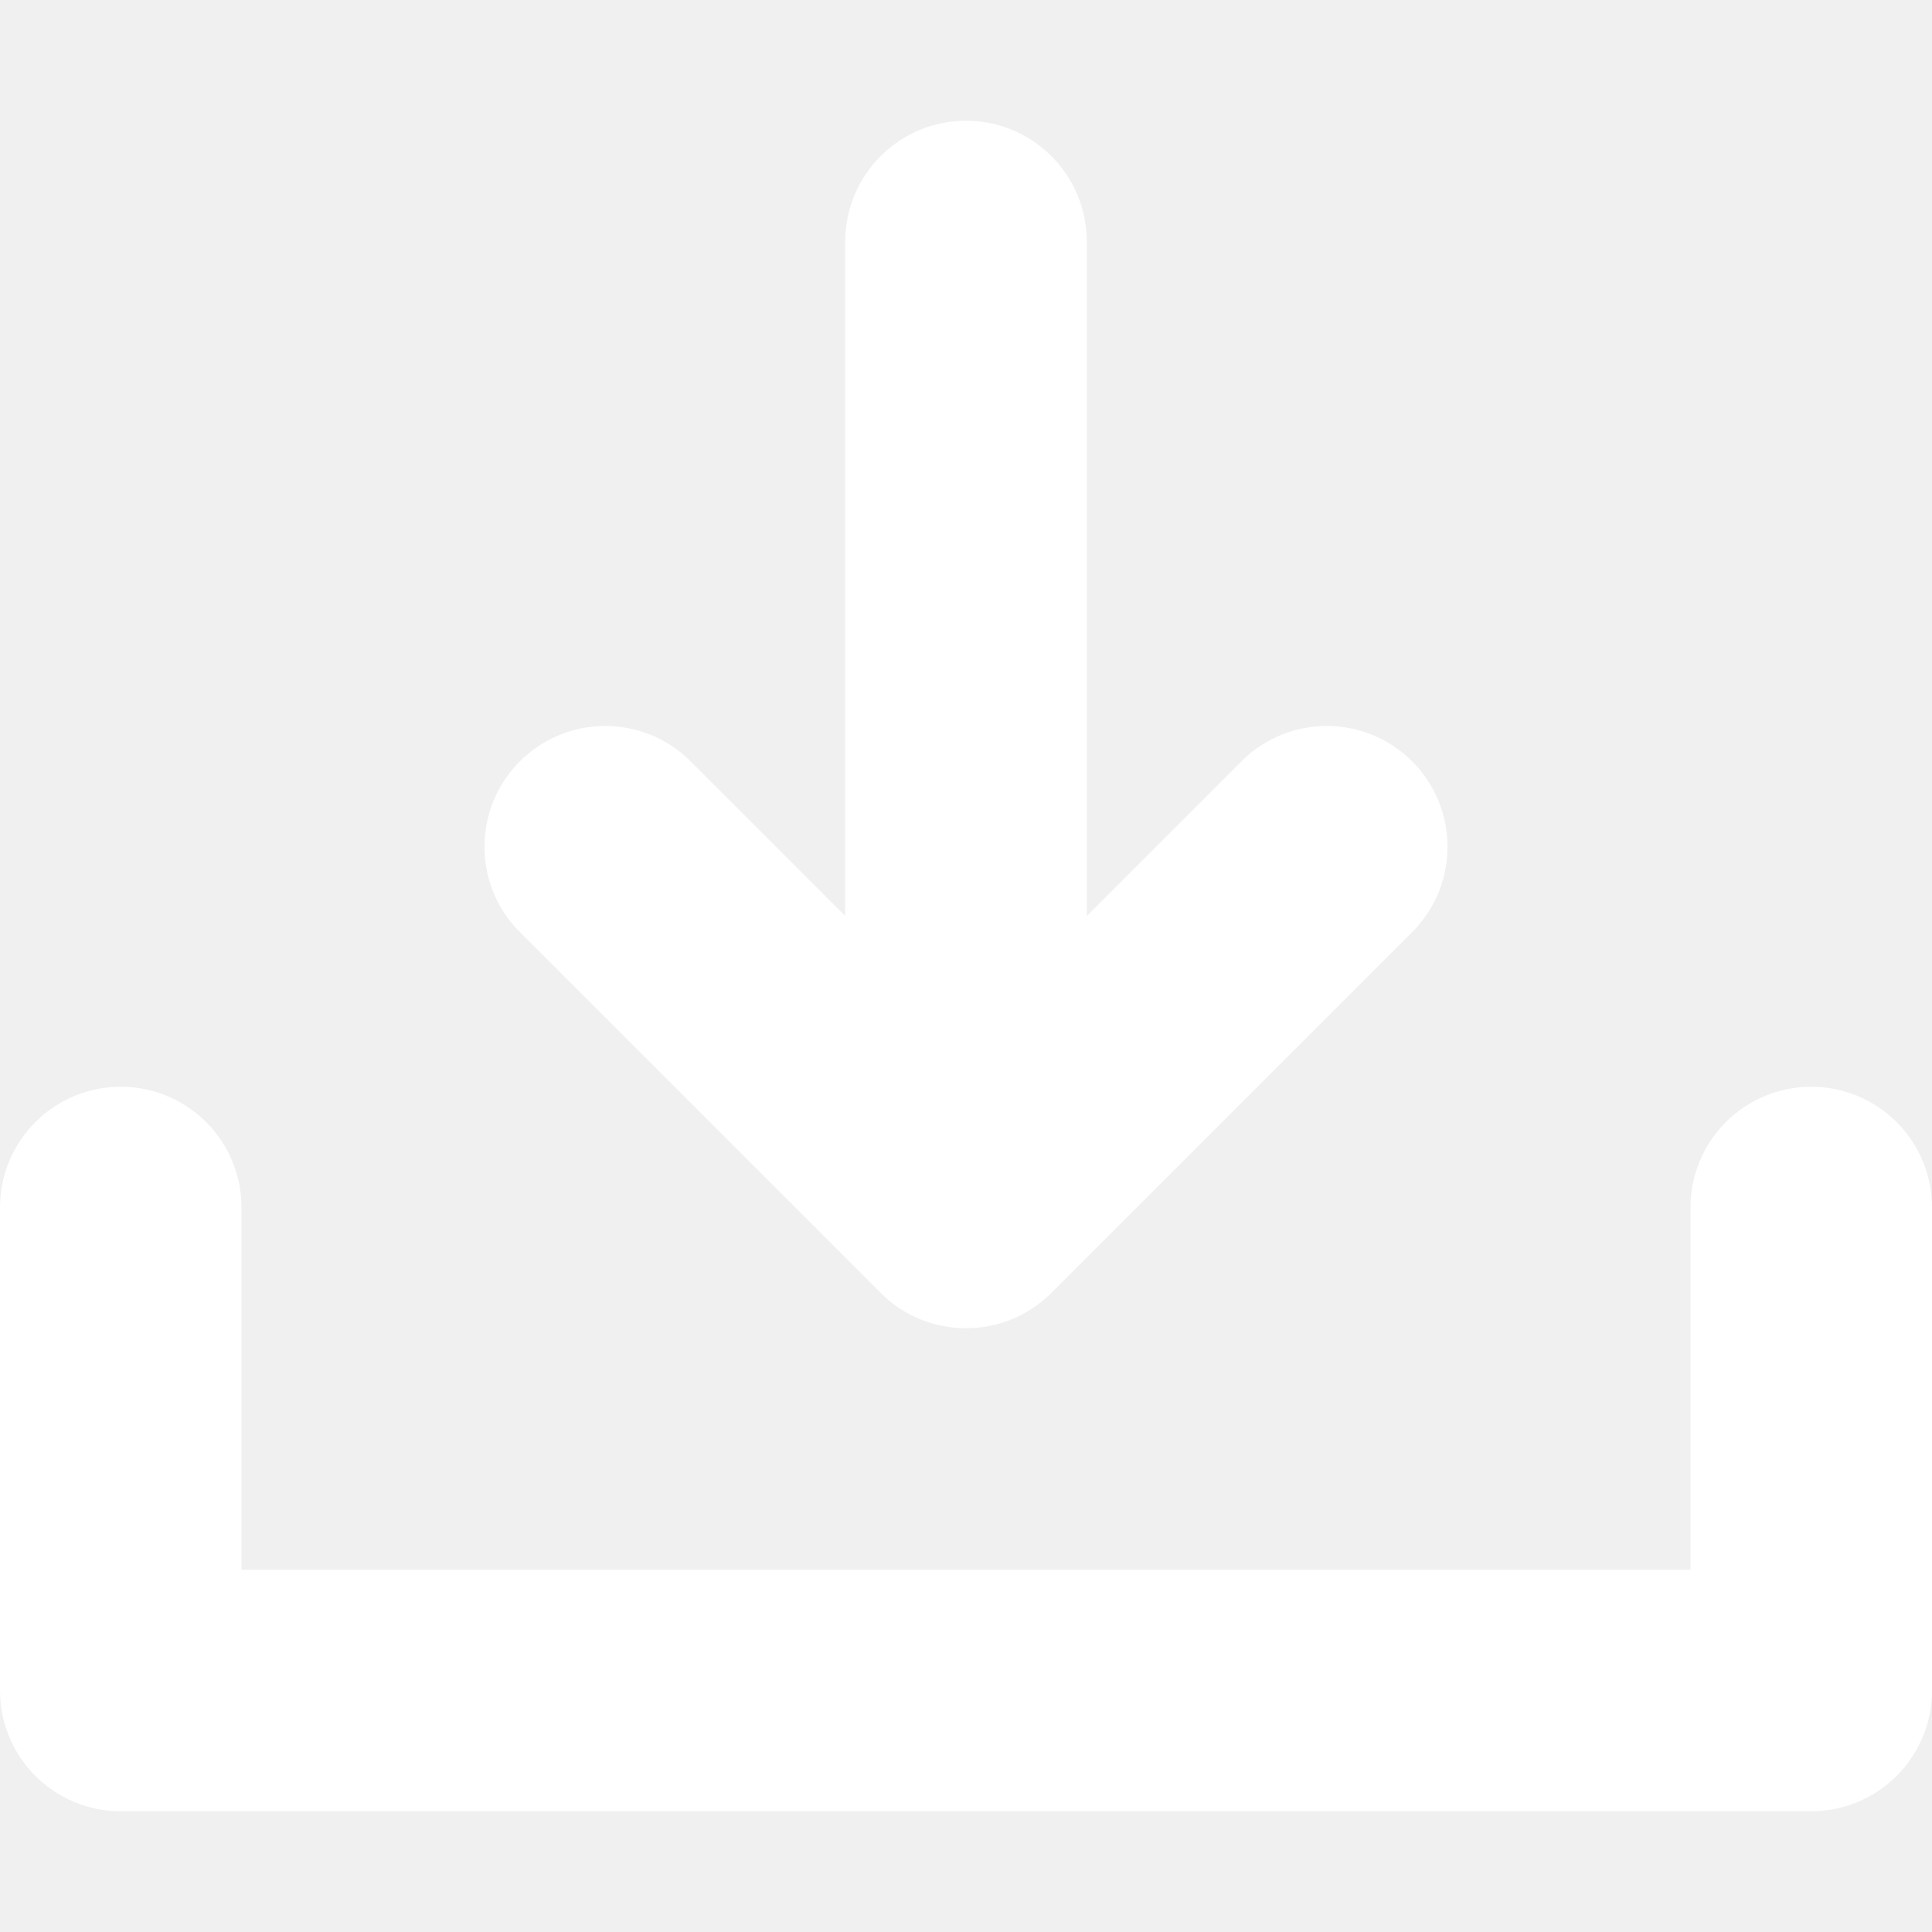
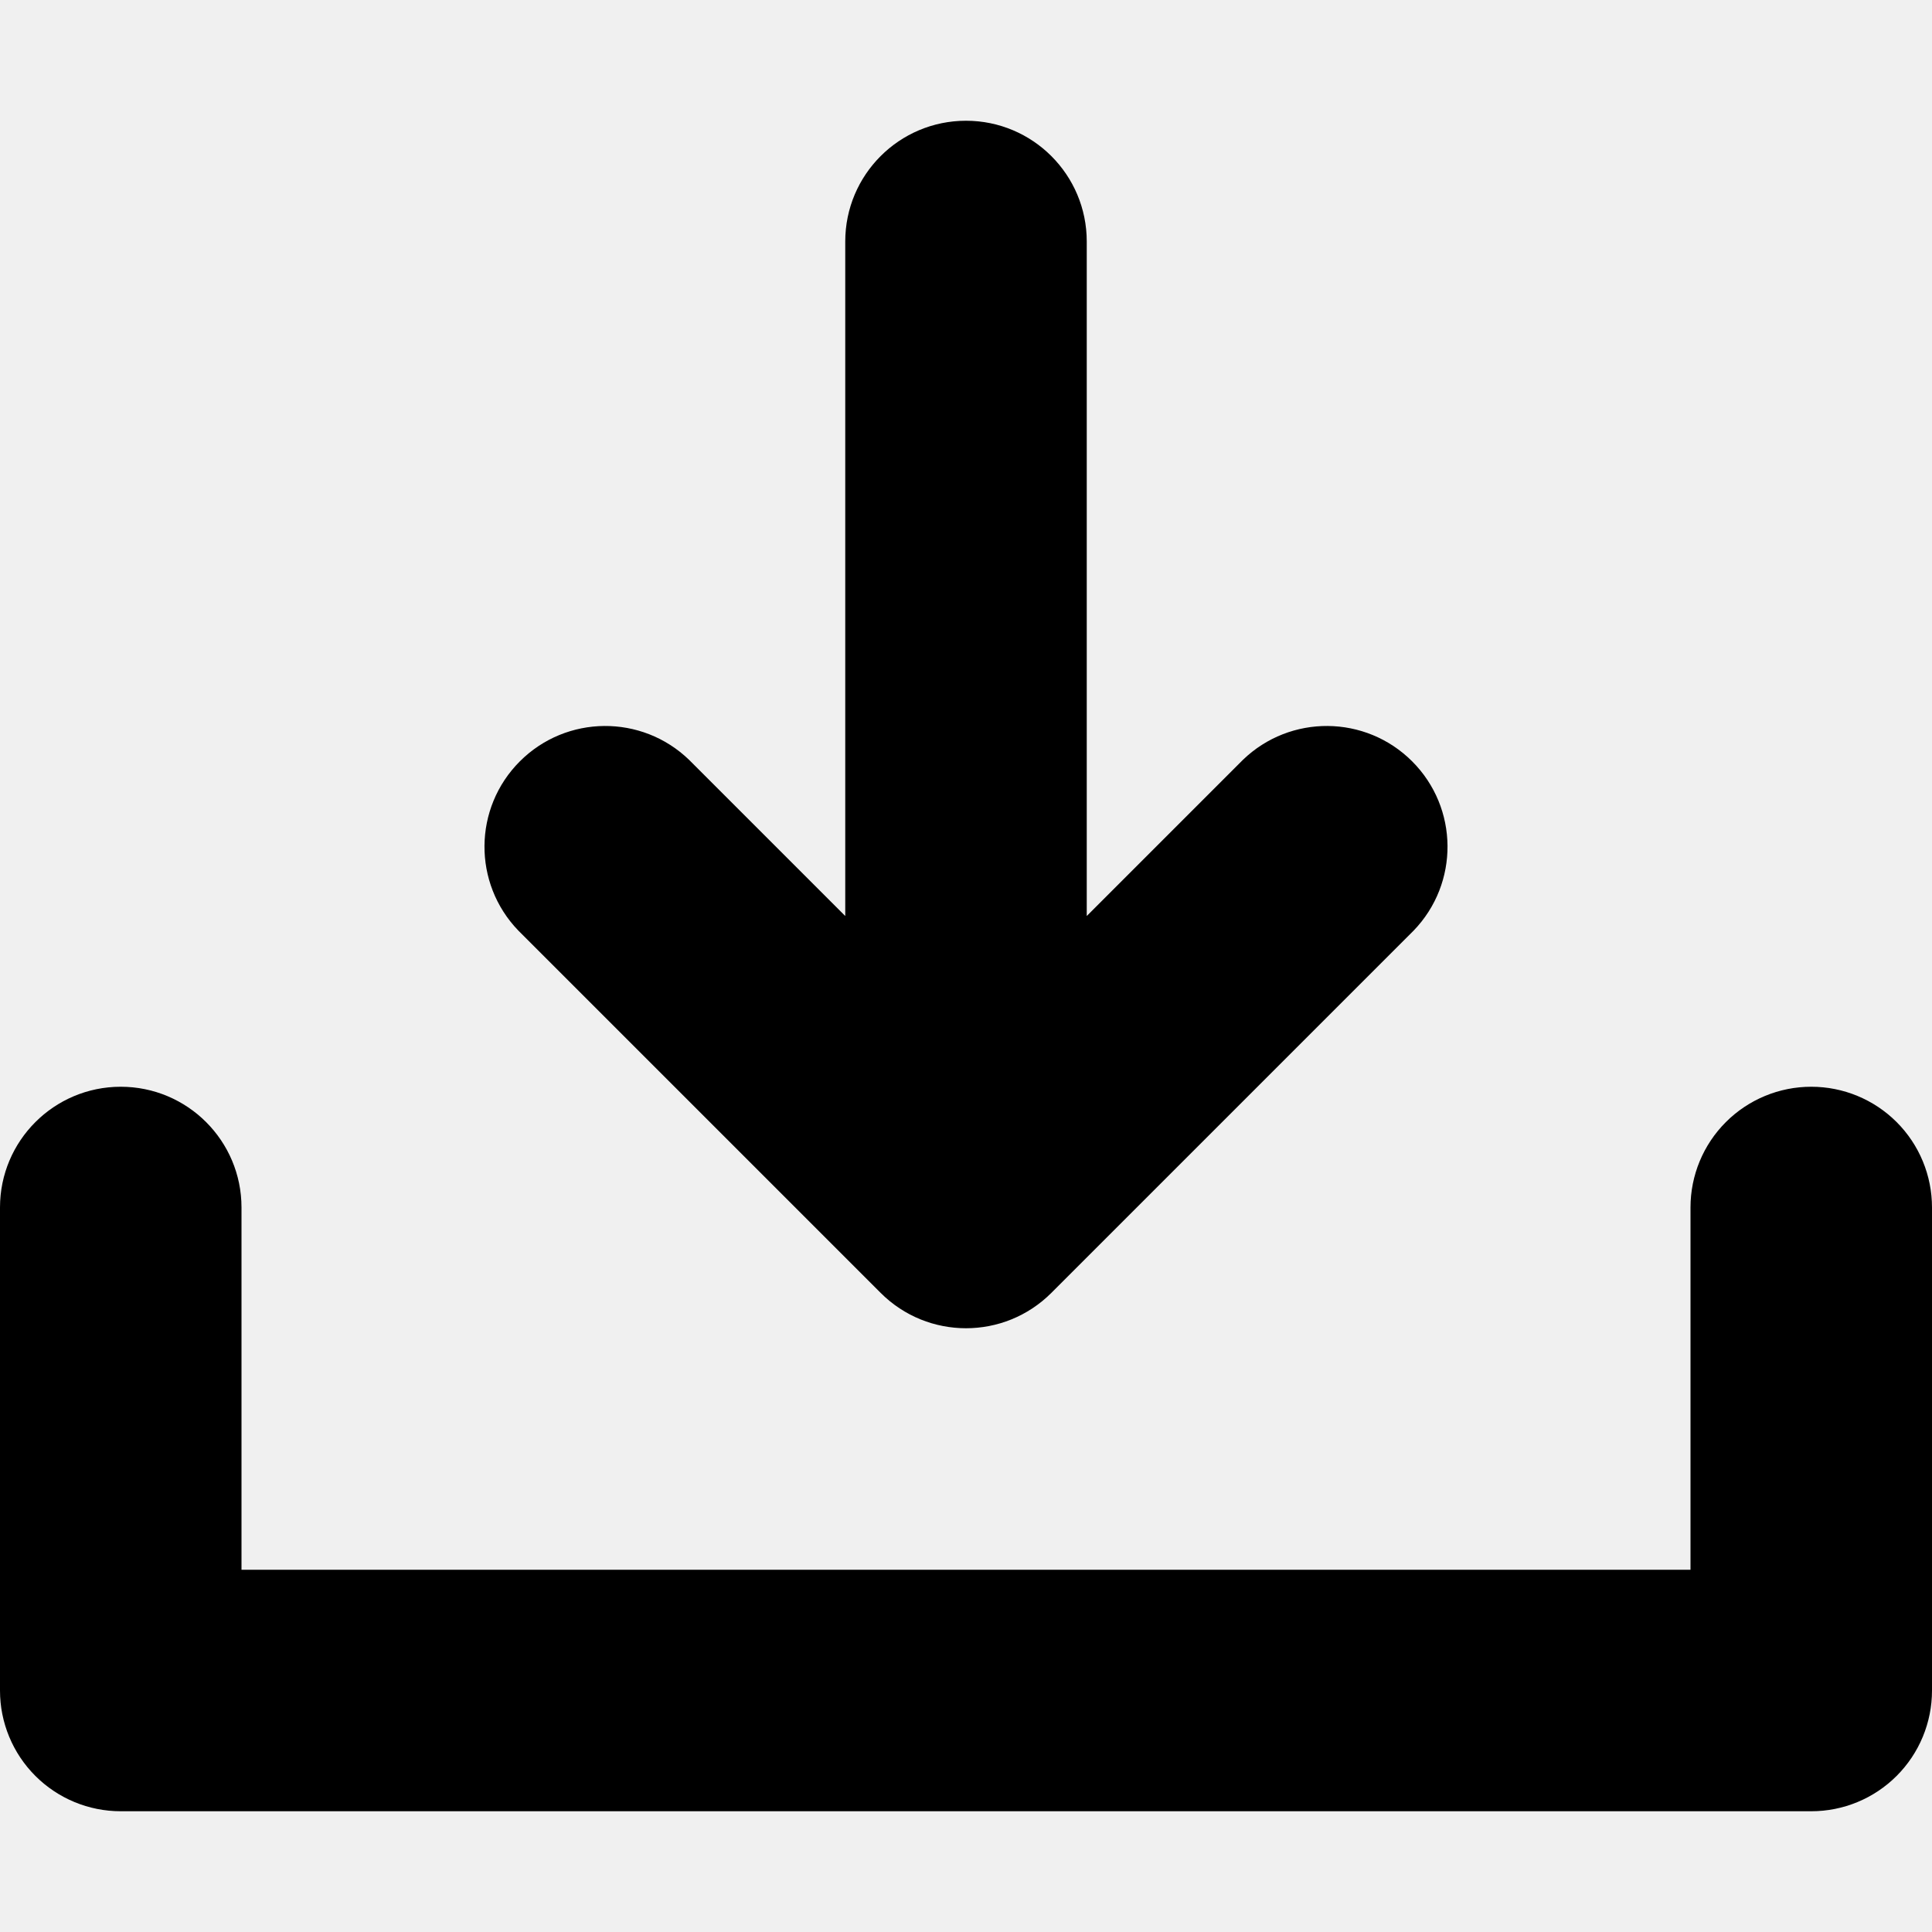
<svg xmlns="http://www.w3.org/2000/svg" viewBox="0 0 96 96">
-   <path d="M90 54a5.997 5.997 0 0 0-6 6v18H12V60a6 6 0 0 0-12 0v24a5.997 5.997 0 0 0 6 6h84a5.997 5.997 0 0 0 6-6V60a5.997 5.997 0 0 0-6-6Z" fill="#ffffff" class="fill-000000" />
-   <path d="M43.758 64.242a5.998 5.998 0 0 0 8.484 0l18-18a6 6 0 0 0-8.484-8.484L54 45.516V12a6 6 0 0 0-12 0v33.516l-7.758-7.758a6 6 0 0 0-8.484 8.484Z" fill="#ffffff" class="fill-000000" />
+   <path d="M90 54a5.997 5.997 0 0 0-6 6v18H12V60a6 6 0 0 0-12 0v24a5.997 5.997 0 0 0 6 6h84a5.997 5.997 0 0 0 6-6V60a5.997 5.997 0 0 0-6-6Z" fill="#000000" class="fill-000000" />
+   <path d="M43.758 64.242a5.998 5.998 0 0 0 8.484 0l18-18a6 6 0 0 0-8.484-8.484L54 45.516V12a6 6 0 0 0-12 0v33.516l-7.758-7.758a6 6 0 0 0-8.484 8.484Z" fill="#000000" class="fill-000000" />
</svg>
